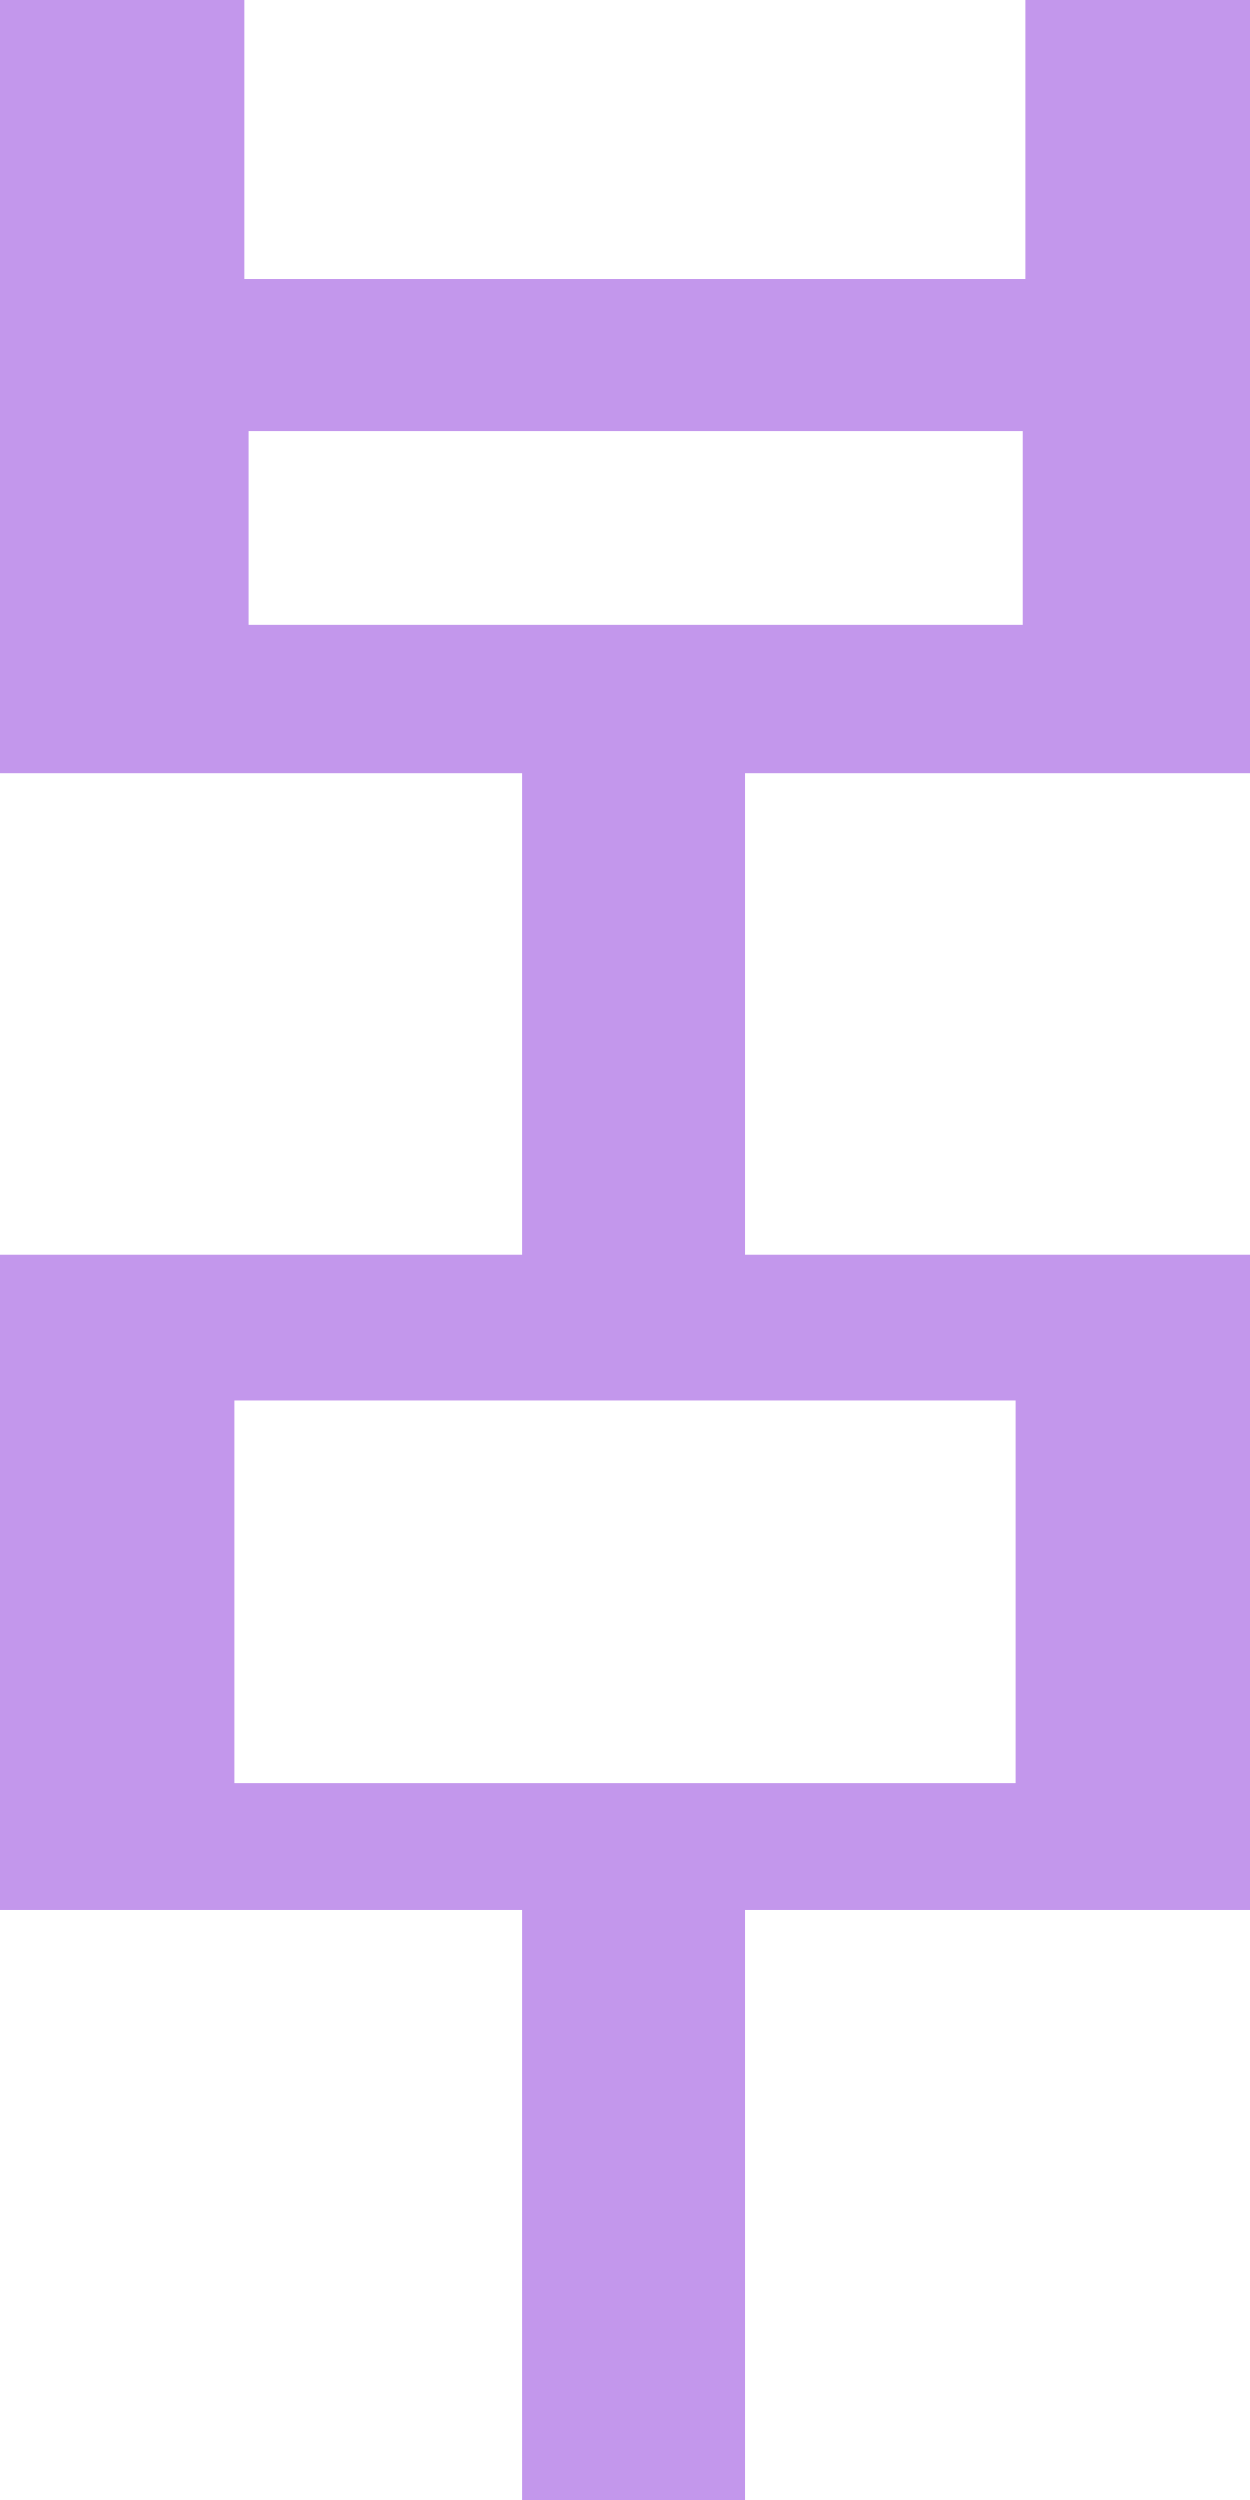
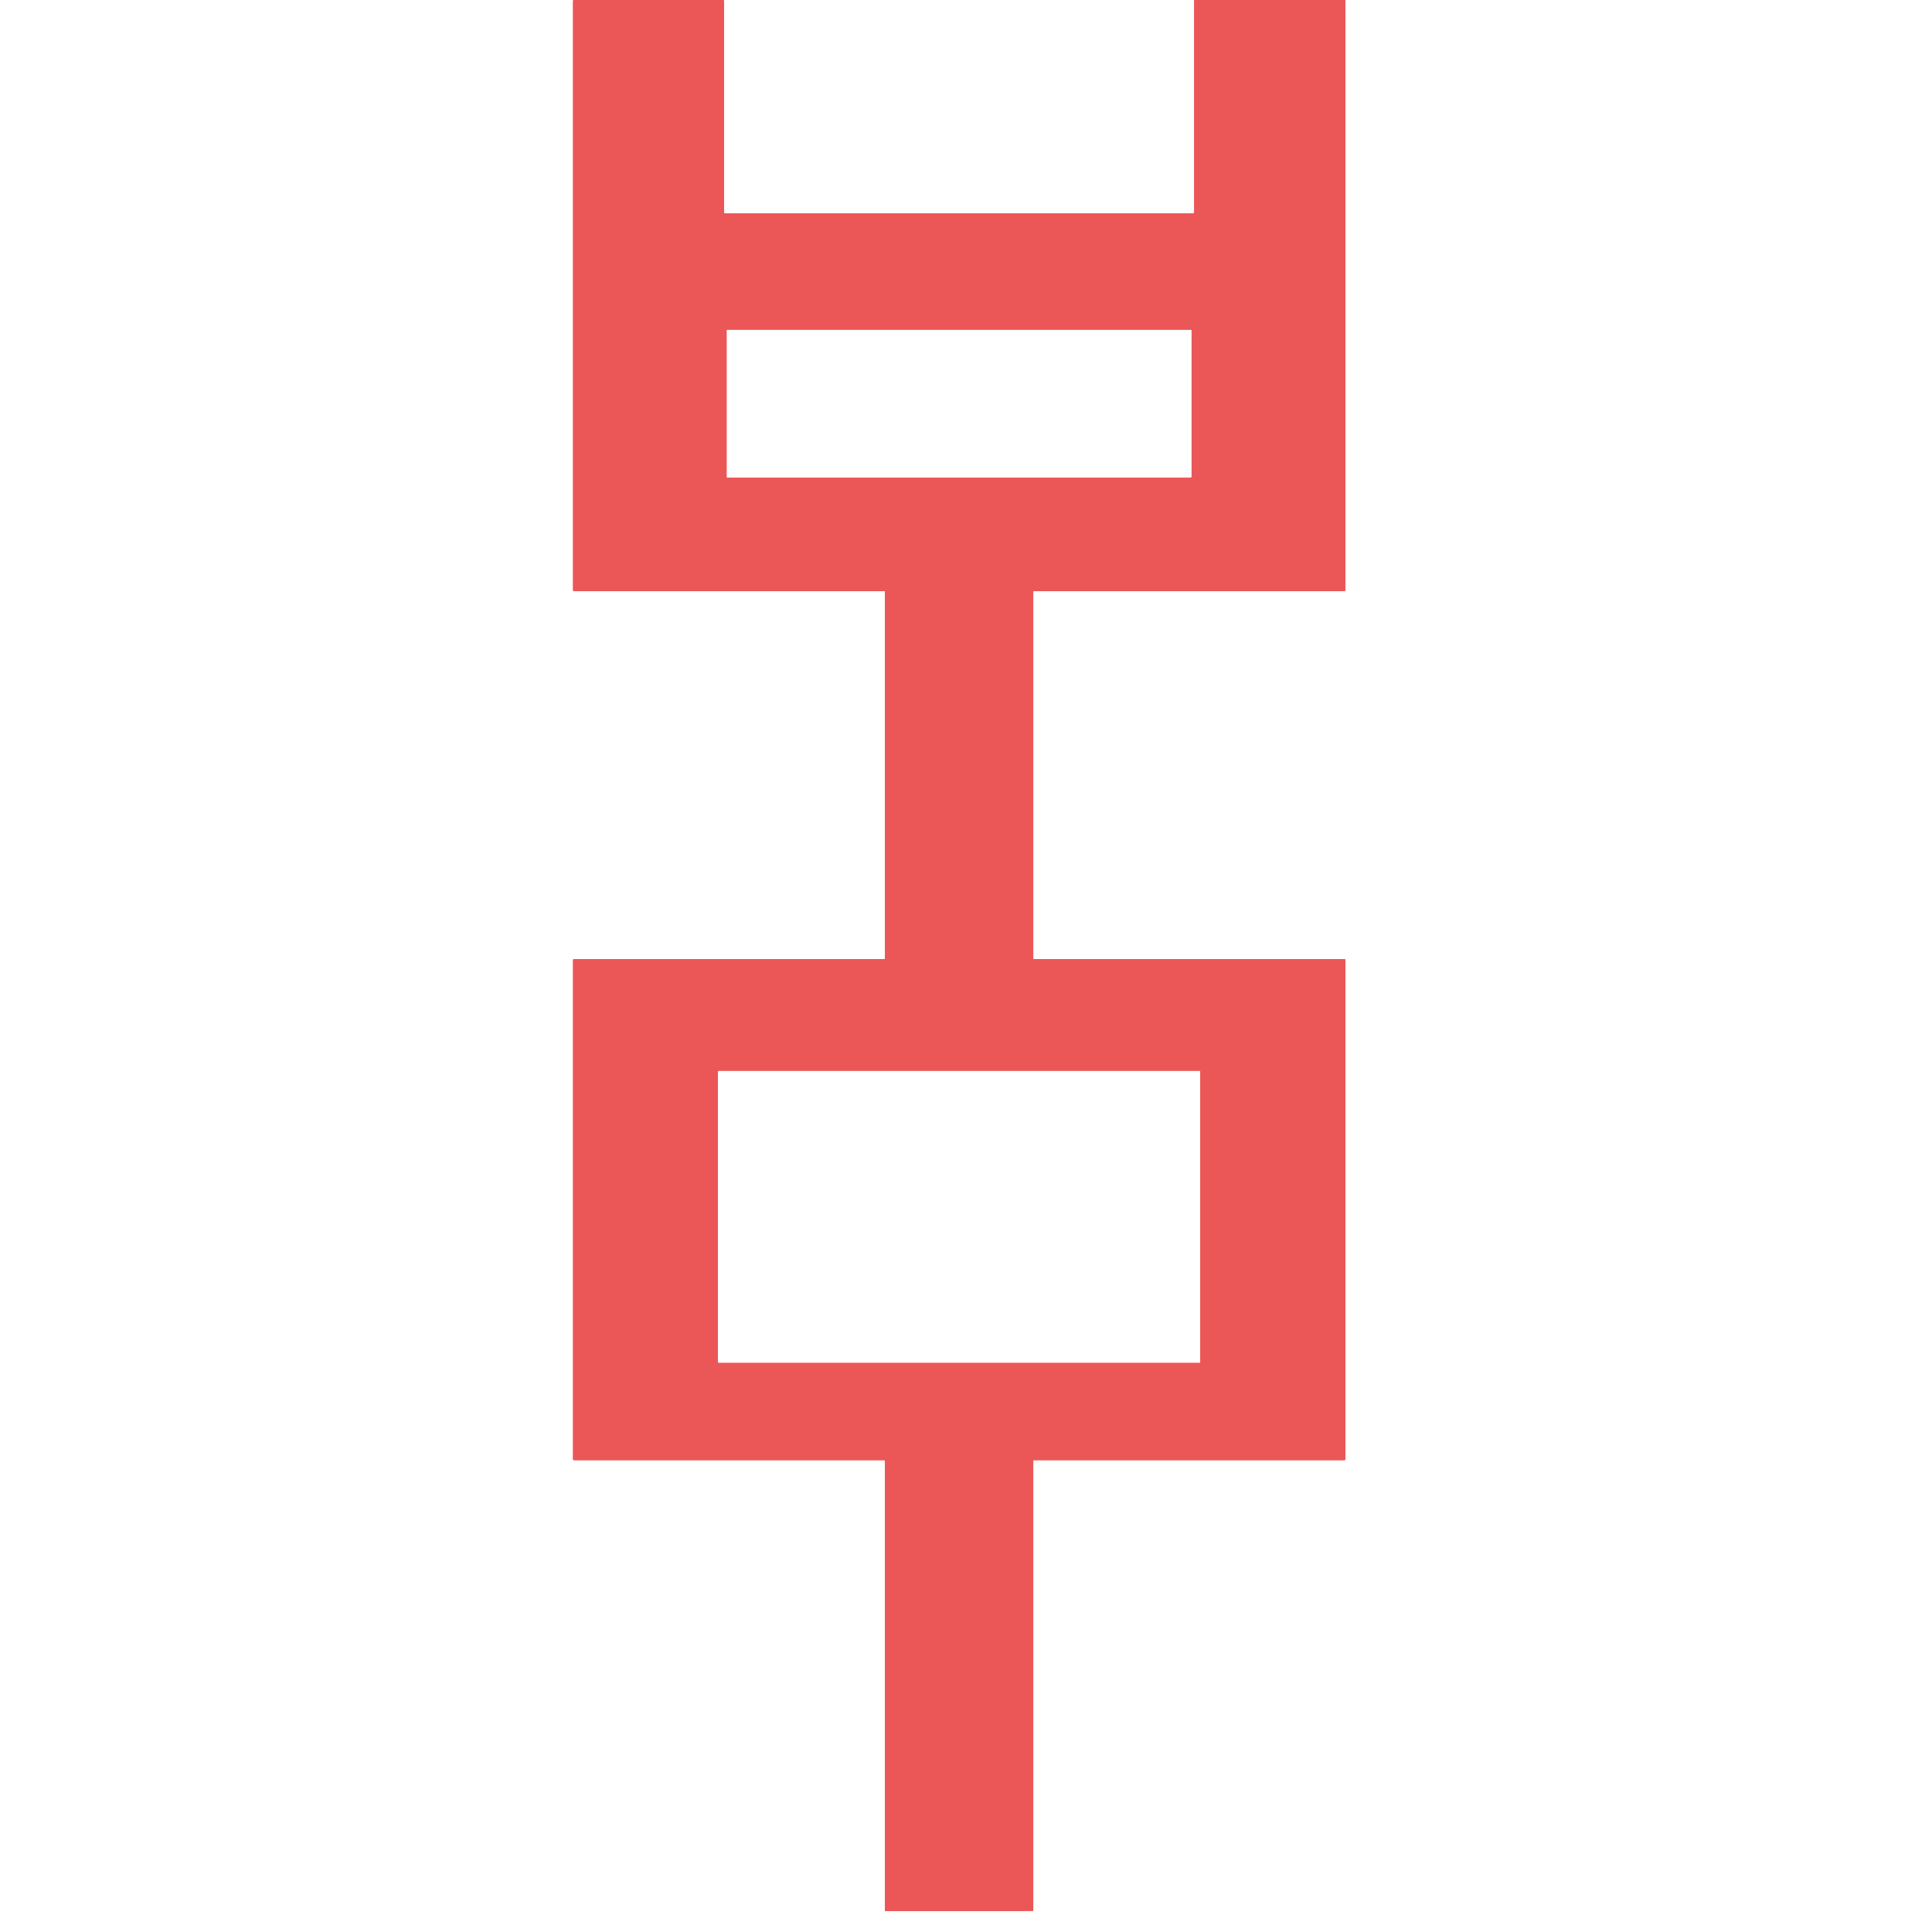
- <svg xmlns="http://www.w3.org/2000/svg" width="32" height="64" viewBox="0 0 32 64" fill="none">
-   <path opacity="0.6" fill-rule="evenodd" clip-rule="evenodd" d="M6.255 7.143L26.25 7.143L26.25 5.68117e-06L32 6.32654e-06L32 19.794L19.073 19.794L19.073 32.121L32 32.121L32 48.895L19.073 48.895L19.073 64L13.366 64L13.366 48.895L5.2357e-06 48.895L3.7692e-06 32.121L13.366 32.121L13.366 19.794L2.6916e-06 19.794L9.61125e-07 2.79753e-06L6.255 3.39676e-06L6.255 7.143ZM26 35.852L6 35.852L6 45.648L26 45.648L26 35.852ZM6.364 11.036L26.182 11.036L26.182 15.996L6.364 15.996L6.364 11.036Z" fill="#9B51E0" />
+ <svg xmlns="http://www.w3.org/2000/svg" width="79" height="79" viewBox="0 0 79 79" fill="none">
+   <path fill-rule="evenodd" clip-rule="evenodd" d="M48.833 8.691C48.833 8.708 48.819 8.721 48.802 8.721L29.141 8.721C29.124 8.721 29.11 8.708 29.11 8.691L29.11 0.031C29.11 0.014 29.096 6.31926e-06 29.079 6.32349e-06L23.468 7.70999e-06C23.451 7.71422e-06 23.438 0.014 23.438 0.031V24.138C23.438 24.155 23.451 24.169 23.468 24.169H36.158C36.175 24.169 36.189 24.183 36.189 24.199V39.188C36.189 39.205 36.175 39.219 36.158 39.219H23.468C23.451 39.219 23.438 39.233 23.438 39.25V59.67C23.438 59.687 23.451 59.701 23.468 59.701H36.158C36.175 59.701 36.189 59.715 36.189 59.732V78.113C36.189 78.13 36.203 78.144 36.22 78.144H41.787C41.804 78.144 41.818 78.13 41.818 78.113V59.732C41.818 59.715 41.832 59.701 41.849 59.701H54.972C54.989 59.701 55.003 59.687 55.003 59.67V39.25C55.003 39.233 54.989 39.219 54.972 39.219H41.849C41.832 39.219 41.818 39.205 41.818 39.188V24.199C41.818 24.183 41.832 24.169 41.849 24.169H54.972C54.989 24.169 55.003 24.155 55.003 24.138V0.031C55.003 0.014 54.989 -3.88205e-09 54.972 0L48.864 1.38531e-06C48.846 1.38919e-06 48.833 0.014 48.833 0.031V8.691ZM29.356 43.806C29.356 43.789 29.37 43.776 29.387 43.776H49.053C49.071 43.776 49.084 43.789 49.084 43.806V55.706C49.084 55.722 49.071 55.736 49.053 55.736H29.387C29.37 55.736 29.356 55.722 29.356 55.706V43.806ZM48.726 13.505C48.726 13.489 48.712 13.475 48.695 13.475H29.208C29.191 13.475 29.177 13.489 29.177 13.505V19.5C29.177 19.517 29.191 19.531 29.208 19.531H48.695C48.712 19.531 48.726 19.517 48.726 19.5V13.505Z" fill="#EB5757" />
+   <path fill-rule="evenodd" clip-rule="evenodd" d="M48.833 8.691C48.833 8.708 48.819 8.721 48.802 8.721L29.141 8.721C29.124 8.721 29.11 8.708 29.11 8.691L29.11 0.031C29.11 0.014 29.096 6.31926e-06 29.079 6.32349e-06L23.468 7.70999e-06C23.451 7.71422e-06 23.438 0.014 23.438 0.031V24.138C23.438 24.155 23.451 24.169 23.468 24.169H36.158C36.175 24.169 36.189 24.183 36.189 24.199V39.188C36.189 39.205 36.175 39.219 36.158 39.219H23.468C23.451 39.219 23.438 39.233 23.438 39.25V59.67C23.438 59.687 23.451 59.701 23.468 59.701H36.158C36.175 59.701 36.189 59.715 36.189 59.732V78.113C36.189 78.13 36.203 78.144 36.22 78.144H41.787C41.804 78.144 41.818 78.13 41.818 78.113V59.732C41.818 59.715 41.832 59.701 41.849 59.701H54.972C54.989 59.701 55.003 59.687 55.003 59.67V39.25C55.003 39.233 54.989 39.219 54.972 39.219H41.849C41.832 39.219 41.818 39.205 41.818 39.188V24.199C41.818 24.183 41.832 24.169 41.849 24.169H54.972C54.989 24.169 55.003 24.155 55.003 24.138V0.031C55.003 0.014 54.989 -3.88205e-09 54.972 0L48.864 1.38531e-06C48.846 1.38919e-06 48.833 0.014 48.833 0.031V8.691ZM29.356 43.806C29.356 43.789 29.37 43.776 29.387 43.776H49.053C49.071 43.776 49.084 43.789 49.084 43.806V55.706C49.084 55.722 49.071 55.736 49.053 55.736H29.387C29.37 55.736 29.356 55.722 29.356 55.706V43.806ZM48.726 13.505C48.726 13.489 48.712 13.475 48.695 13.475H29.208C29.191 13.475 29.177 13.489 29.177 13.505V19.5C29.177 19.517 29.191 19.531 29.208 19.531H48.695C48.712 19.531 48.726 19.517 48.726 19.5V13.505Z" fill="#EB5757" />
+   <path fill-rule="evenodd" clip-rule="evenodd" d="M48.833 8.691C48.833 8.708 48.819 8.721 48.802 8.721L29.141 8.721C29.124 8.721 29.11 8.708 29.11 8.691L29.11 0.031C29.11 0.014 29.096 6.31926e-06 29.079 6.32349e-06L23.468 7.70999e-06C23.451 7.71422e-06 23.438 0.014 23.438 0.031L23.438 24.138C23.438 24.155 23.451 24.169 23.468 24.169H36.158C36.175 24.169 36.189 24.183 36.189 24.199L36.189 39.188C36.189 39.205 36.175 39.219 36.158 39.219H23.468C23.451 39.219 23.438 39.233 23.438 39.25L23.438 59.67C23.438 59.687 23.451 59.701 23.468 59.701H36.158C36.175 59.701 36.189 59.715 36.189 59.732V78.113C36.189 78.13 36.203 78.144 36.22 78.144H41.787C41.804 78.144 41.818 78.13 41.818 78.113L41.818 59.732C41.818 59.715 41.832 59.701 41.849 59.701L54.972 59.701C54.989 59.701 55.003 59.687 55.003 59.67L55.003 39.25C55.003 39.233 54.989 39.219 54.972 39.219L41.849 39.219C41.832 39.219 41.818 39.205 41.818 39.188V24.199C41.818 24.183 41.832 24.169 41.849 24.169H54.972C54.989 24.169 55.003 24.155 55.003 24.138V0.031C55.003 0.014 54.989 -3.88206e-09 54.972 0L48.864 1.38531e-06C48.846 1.38919e-06 48.833 0.014 48.833 0.031V8.691ZM29.356 43.806C29.356 43.789 29.37 43.776 29.387 43.776H49.053C49.071 43.776 49.084 43.789 49.084 43.806V55.706C49.084 55.722 49.071 55.736 49.053 55.736H29.387C29.37 55.736 29.356 55.722 29.356 55.706V43.806ZM48.726 13.505C48.726 13.489 48.712 13.475 48.695 13.475L29.208 13.475C29.191 13.475 29.177 13.489 29.177 13.505L29.177 19.5C29.177 19.517 29.191 19.531 29.208 19.531L48.695 19.531C48.712 19.531 48.726 19.517 48.726 19.5V13.505Z" fill="#EB5757" />
+   <path fill-rule="evenodd" clip-rule="evenodd" d="M29.609 8.691C29.609 8.708 29.623 8.721 29.64 8.721L49.3 8.721C49.318 8.721 49.331 8.708 49.331 8.691L49.331 0.031C49.331 0.014 49.345 6.31926e-06 49.362 6.32349e-06L54.973 7.70999e-06C54.99 7.71422e-06 55.004 0.014 55.004 0.031L55.004 24.138C55.004 24.155 54.99 24.169 54.973 24.169L42.283 24.169C42.266 24.169 42.252 24.183 42.252 24.199L42.252 39.188C42.252 39.205 42.266 39.219 42.283 39.219L54.973 39.219C54.99 39.219 55.004 39.233 55.004 39.25V59.67C55.004 59.687 54.99 59.701 54.973 59.701L42.283 59.701C42.266 59.701 42.252 59.715 42.252 59.732L42.252 78.113C42.252 78.13 42.238 78.144 42.221 78.144H36.654C36.637 78.144 36.623 78.13 36.623 78.113L36.623 59.732C36.623 59.715 36.609 59.701 36.592 59.701H23.469C23.452 59.701 23.438 59.687 23.438 59.67L23.438 39.25C23.438 39.233 23.452 39.219 23.469 39.219H36.592C36.609 39.219 36.623 39.205 36.623 39.188L36.623 24.199C36.623 24.183 36.609 24.169 36.592 24.169L23.469 24.169C23.452 24.169 23.438 24.155 23.438 24.138L23.438 0.031C23.438 0.014 23.452 -3.88206e-09 23.469 0L29.578 1.38531e-06C29.595 1.38919e-06 29.609 0.014 29.609 0.031L29.609 8.691ZM49.085 43.806C49.085 43.789 49.072 43.776 49.054 43.776L29.388 43.776C29.371 43.776 29.357 43.789 29.357 43.806L29.357 55.706C29.357 55.722 29.371 55.736 29.388 55.736L49.054 55.736C49.072 55.736 49.085 55.722 49.085 55.706V43.806ZM29.716 13.505C29.716 13.489 29.73 13.475 29.747 13.475L49.234 13.475C49.251 13.475 49.265 13.489 49.265 13.505L49.265 19.5C49.265 19.517 49.251 19.531 49.234 19.531L29.747 19.531C29.73 19.531 29.716 19.517 29.716 19.5L29.716 13.505Z" fill="#EB5757" />
</svg>
